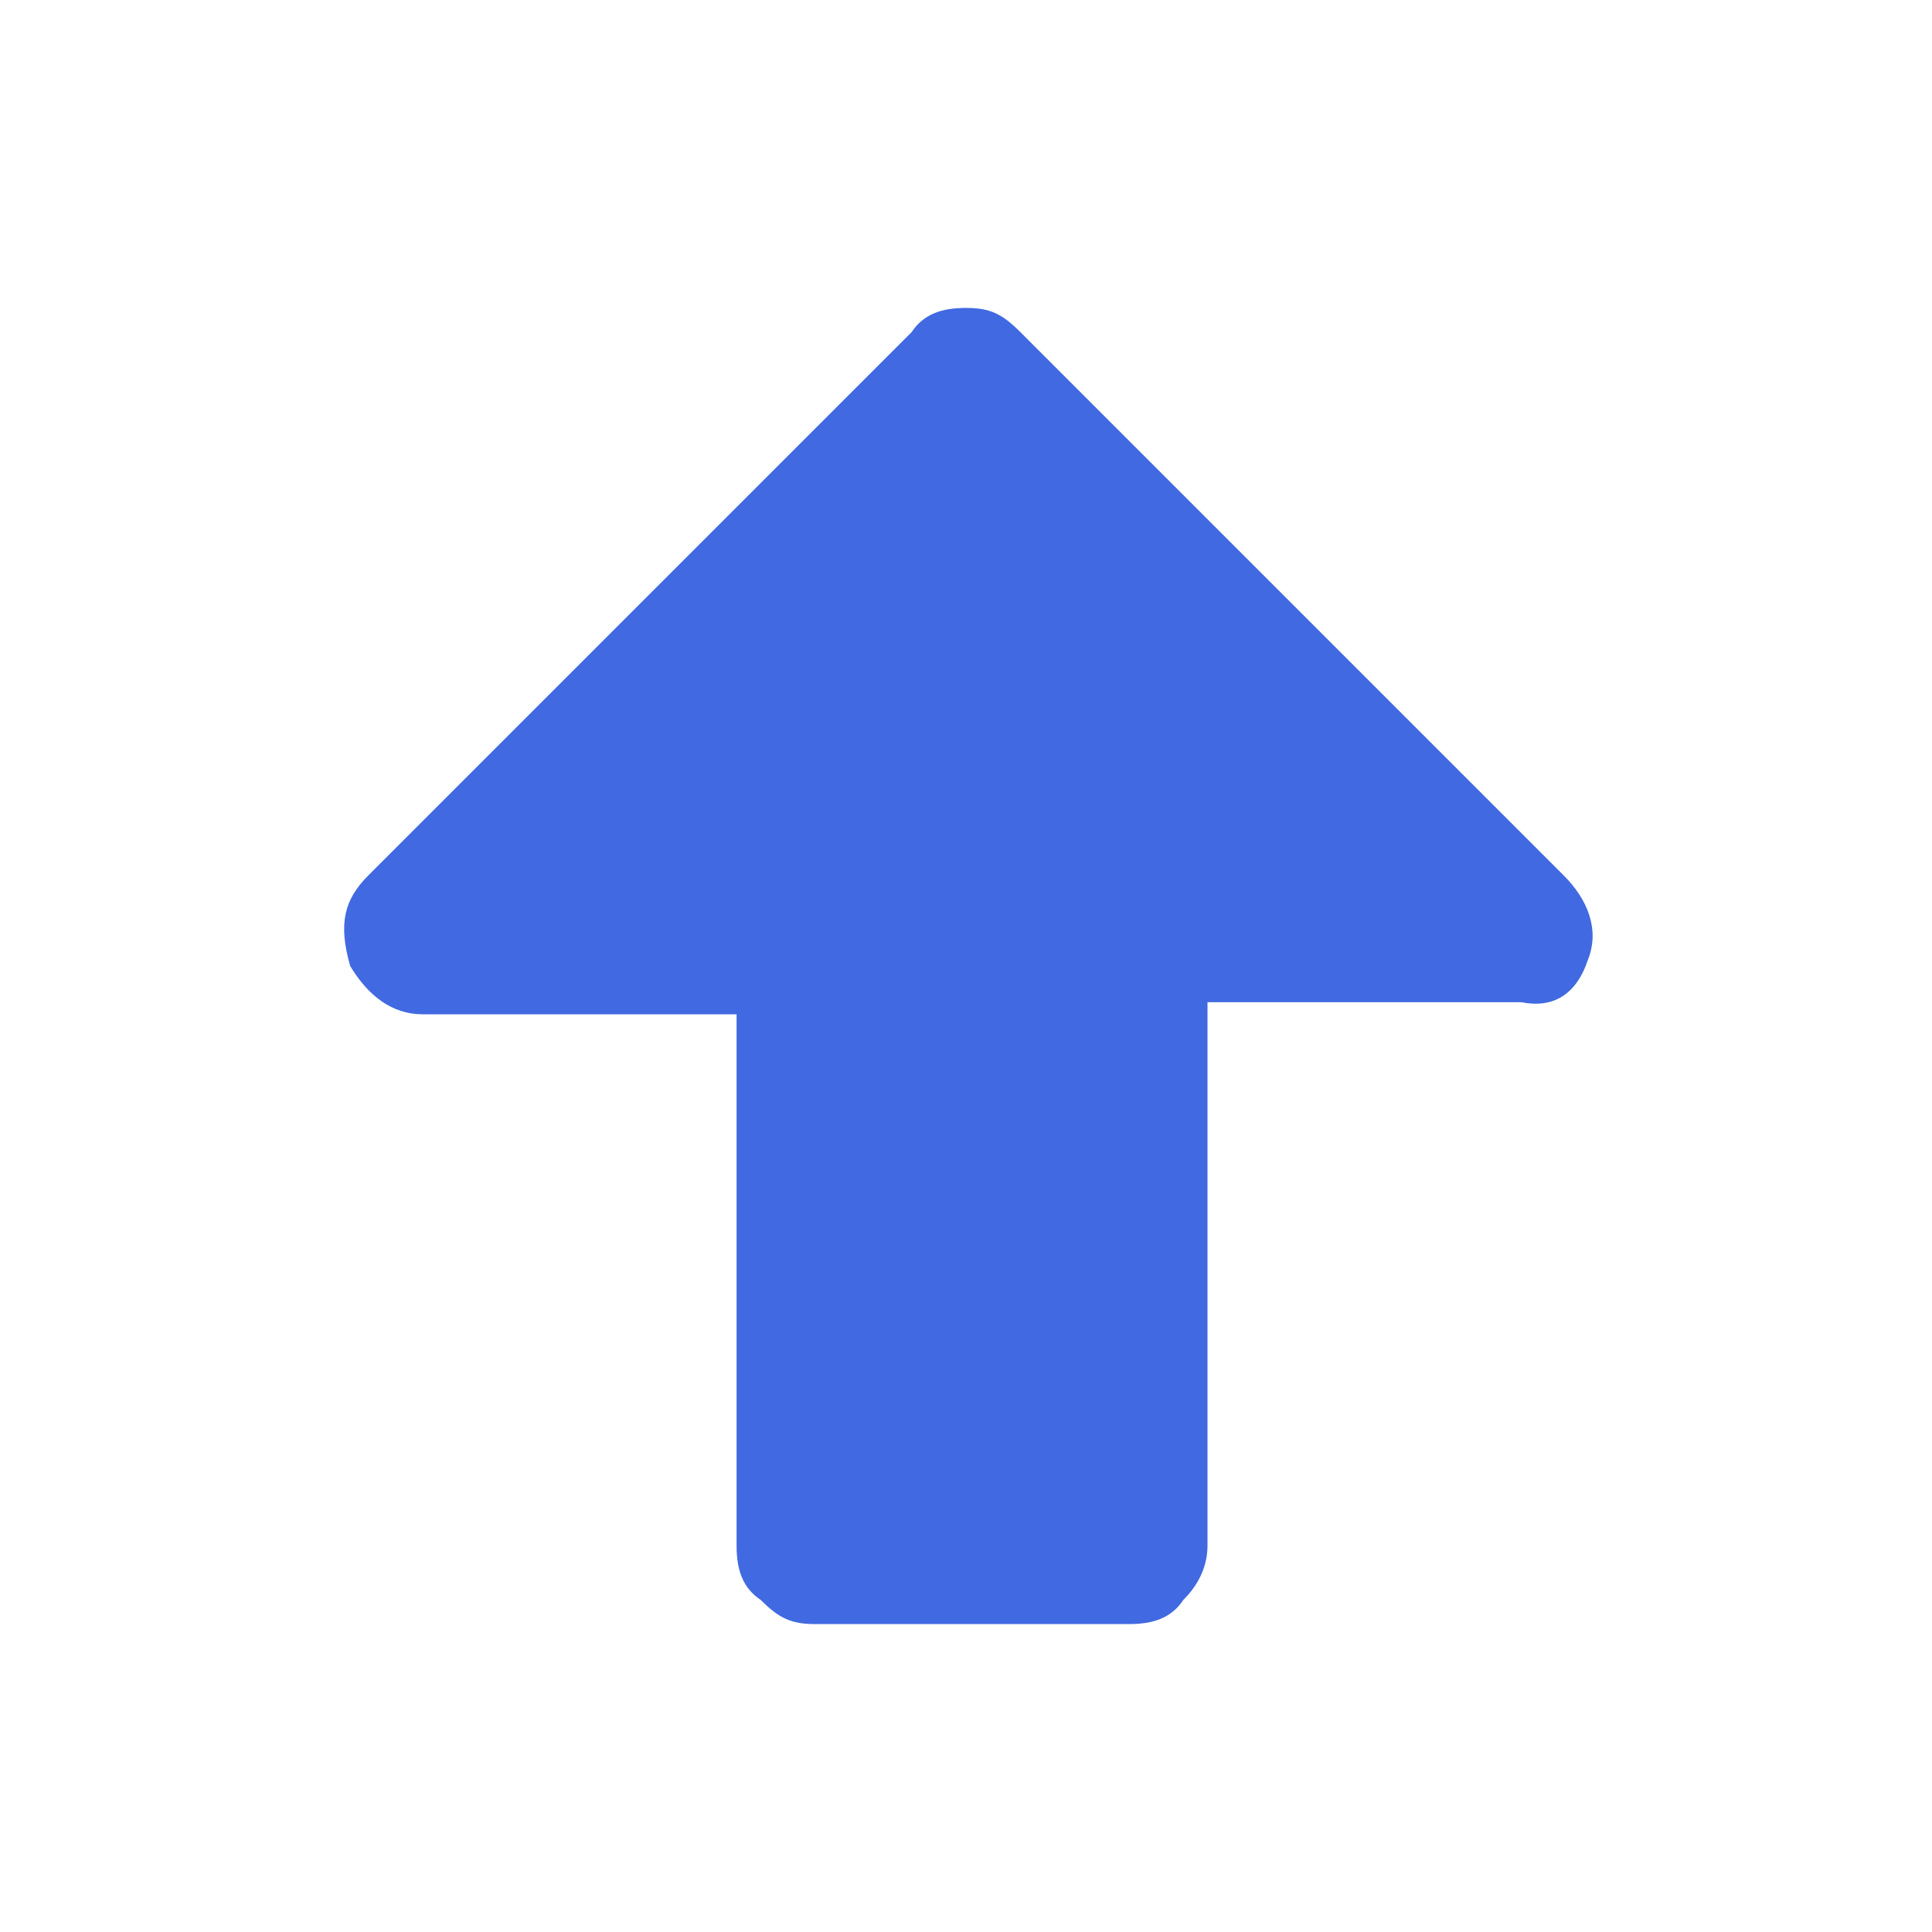
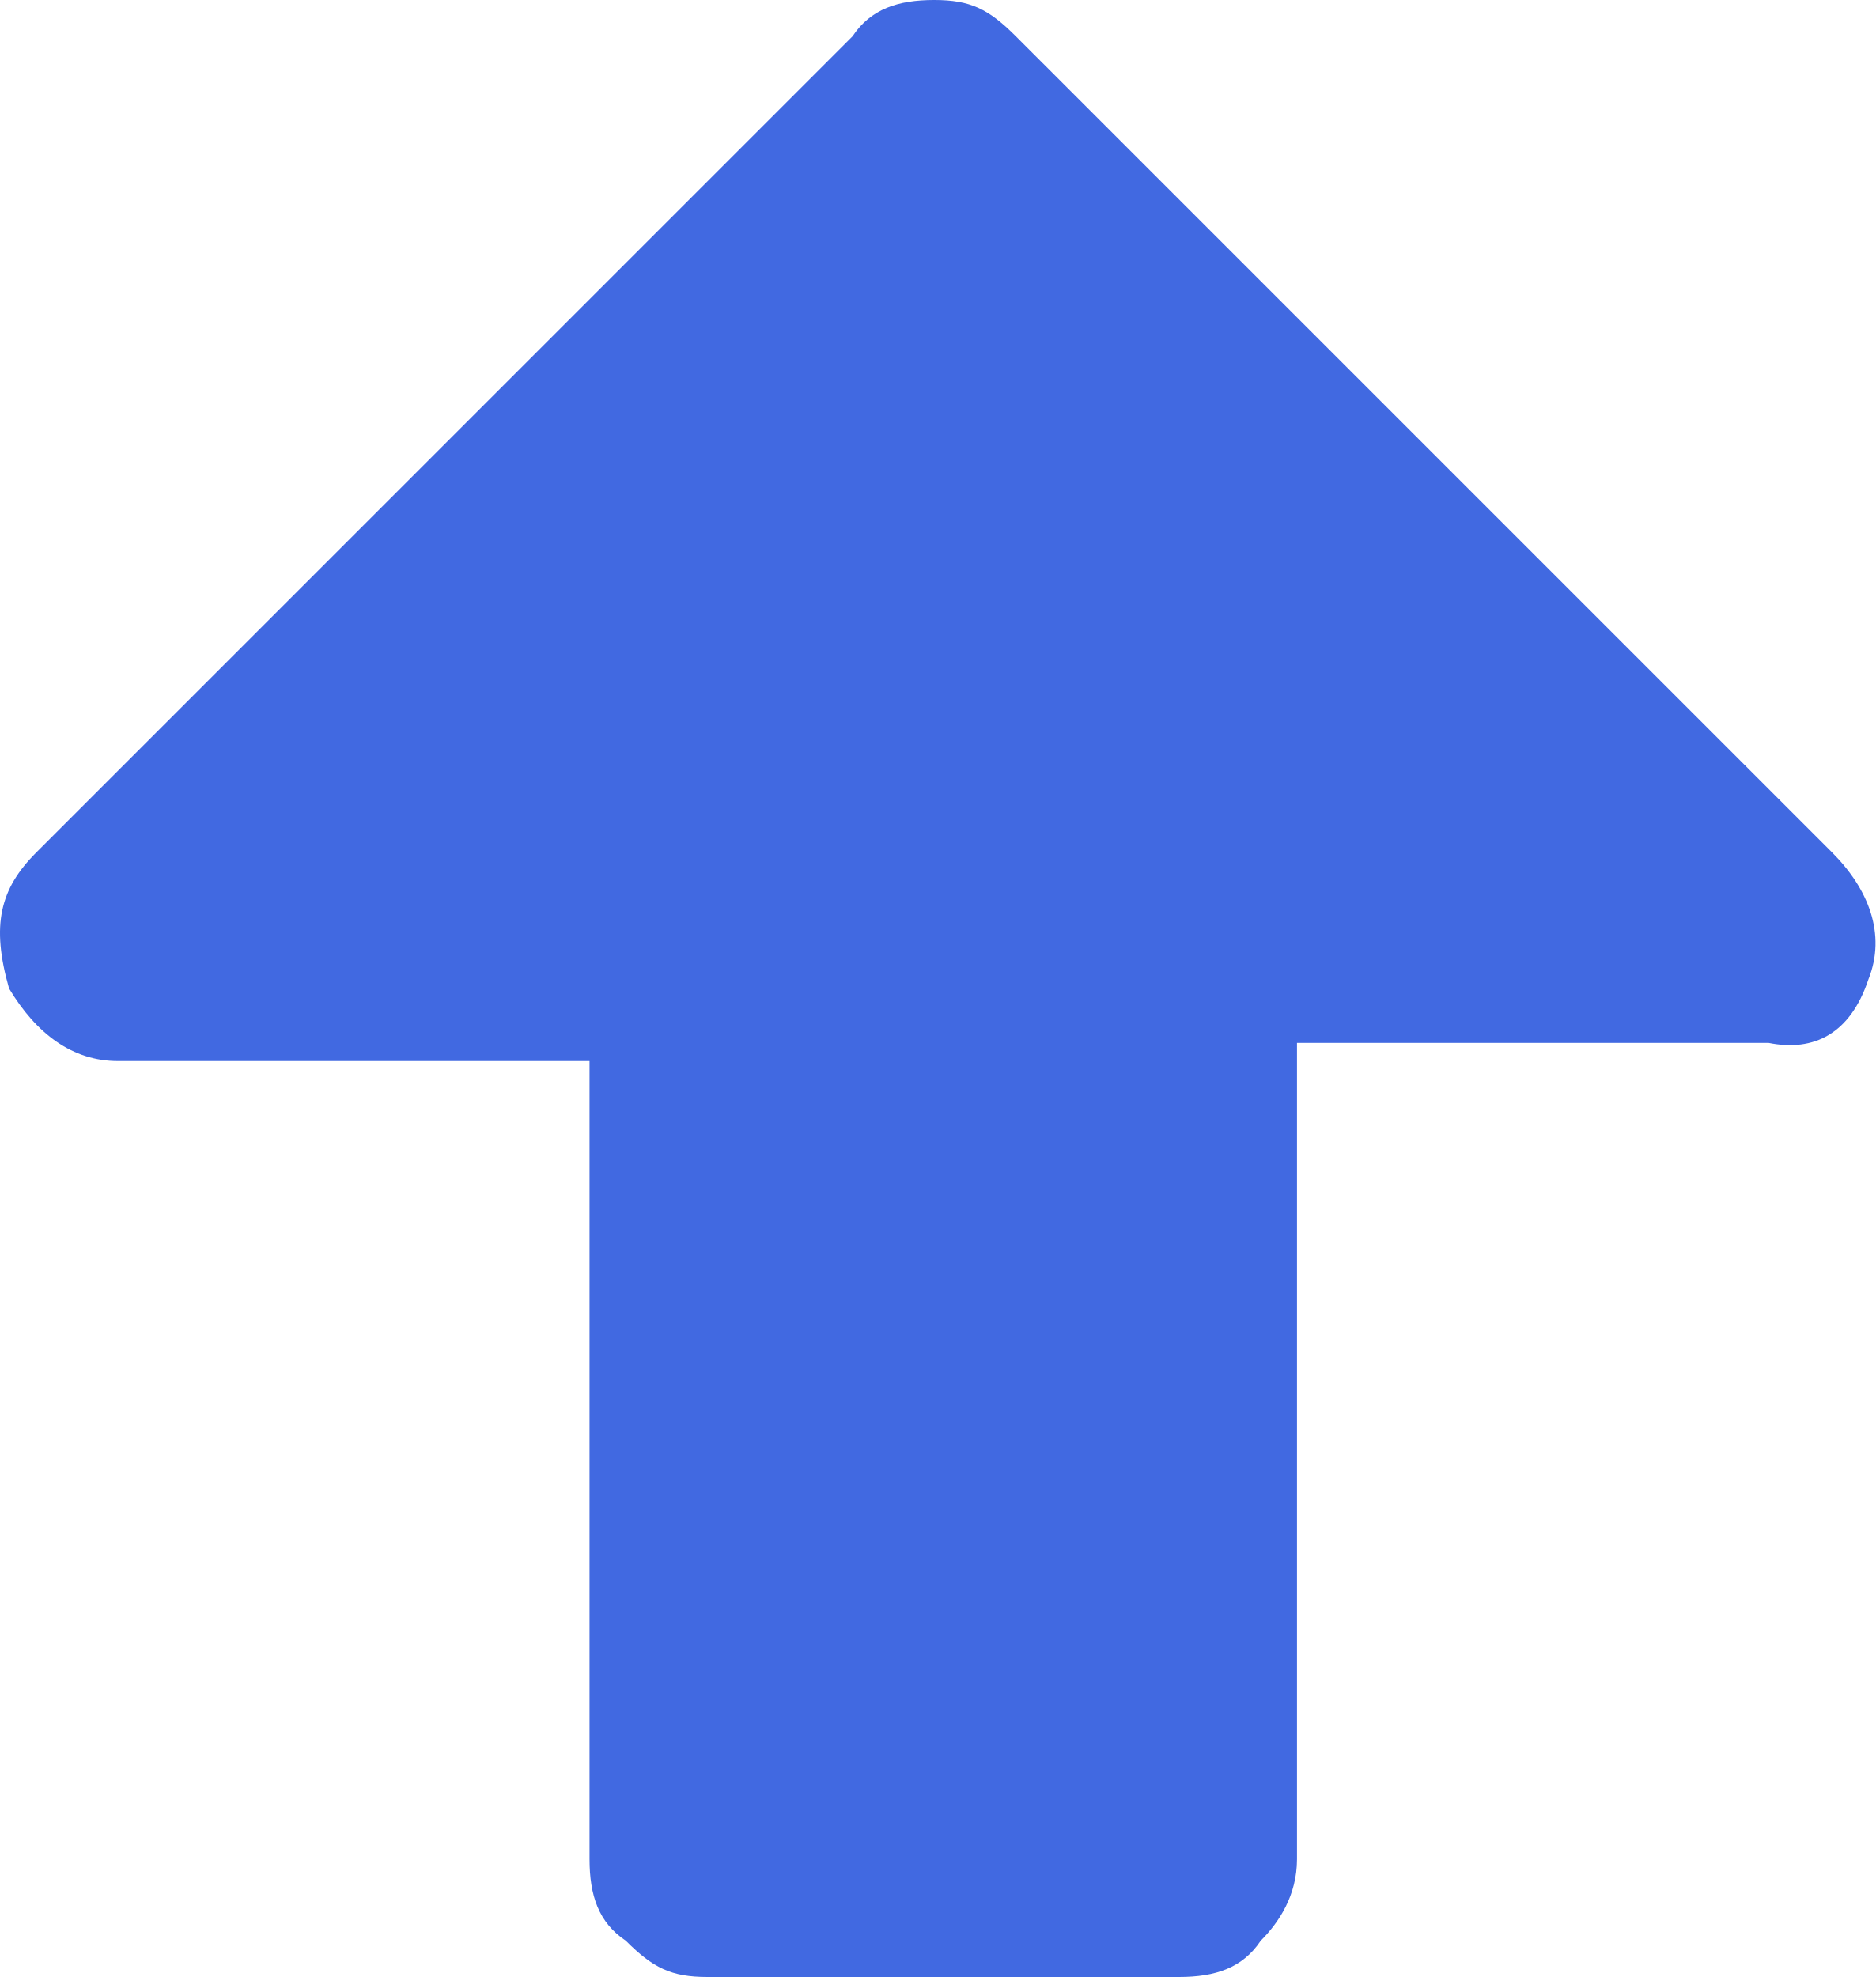
- <svg xmlns="http://www.w3.org/2000/svg" viewBox="0 0 32 32">
-   <path fill="#4169e1" d="M26.3 15.9c-.2.6-.6.8-1.1.7H20v9c0 .4-.2.7-.4.9-.2.3-.5.4-.9.4h-5.2c-.4 0-.6-.1-.9-.4-.3-.2-.4-.5-.4-.9v-8.8H7c-.5 0-.9-.3-1.2-.8-.2-.7-.1-1.1.3-1.5l9-9c.2-.3.5-.4.9-.4s.6.1.9.4l9 9c.4.4.6.9.4 1.4z" />
+ <svg xmlns="http://www.w3.org/2000/svg" viewBox="0 0 20.678 21.8">
+   <path d="M20.6 10.8c-.2.6-.6.8-1.1.7h-5.2v9c0 .4-.2.7-.4.9-.2.3-.5.4-.9.4H7.8c-.4 0-.6-.1-.9-.4-.3-.2-.4-.5-.4-.9v-8.8H1.3c-.5 0-.9-.3-1.2-.8-.2-.7-.1-1.1.3-1.5l9-9c.2-.3.5-.4.9-.4s.6.1.9.4l9 9c.4.4.6.9.4 1.4z" fill="#4169e1" />
</svg>
